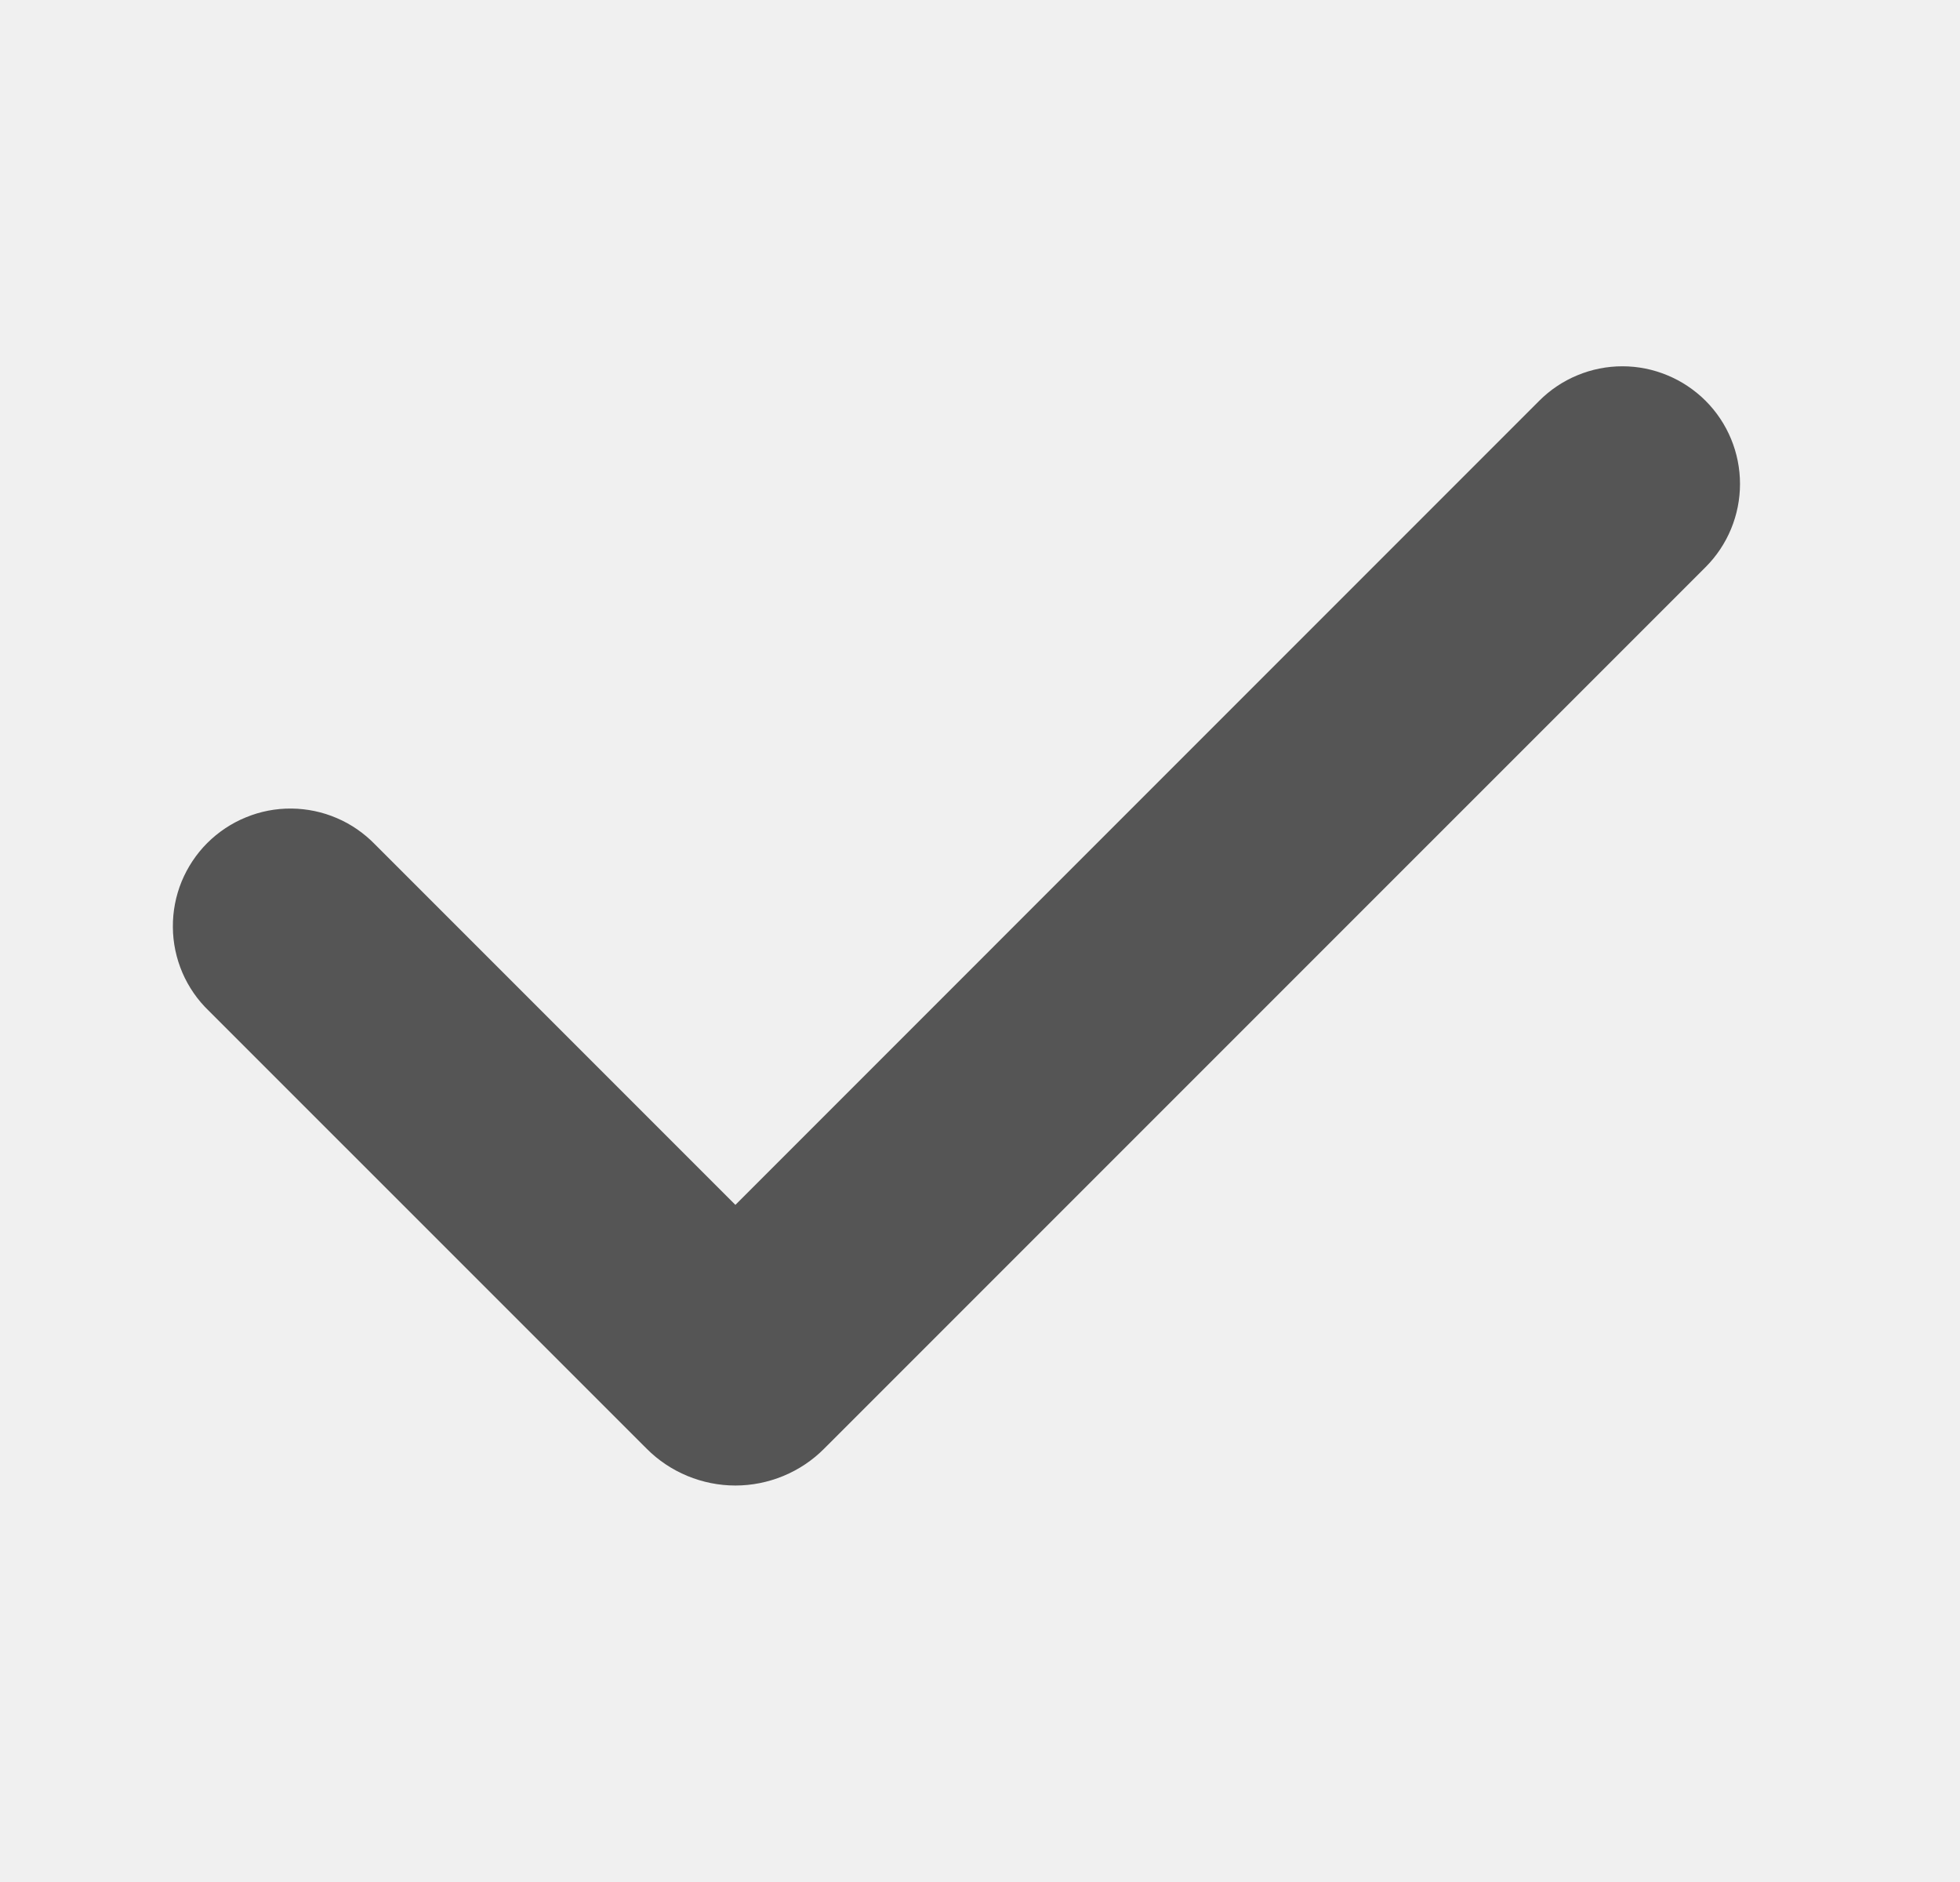
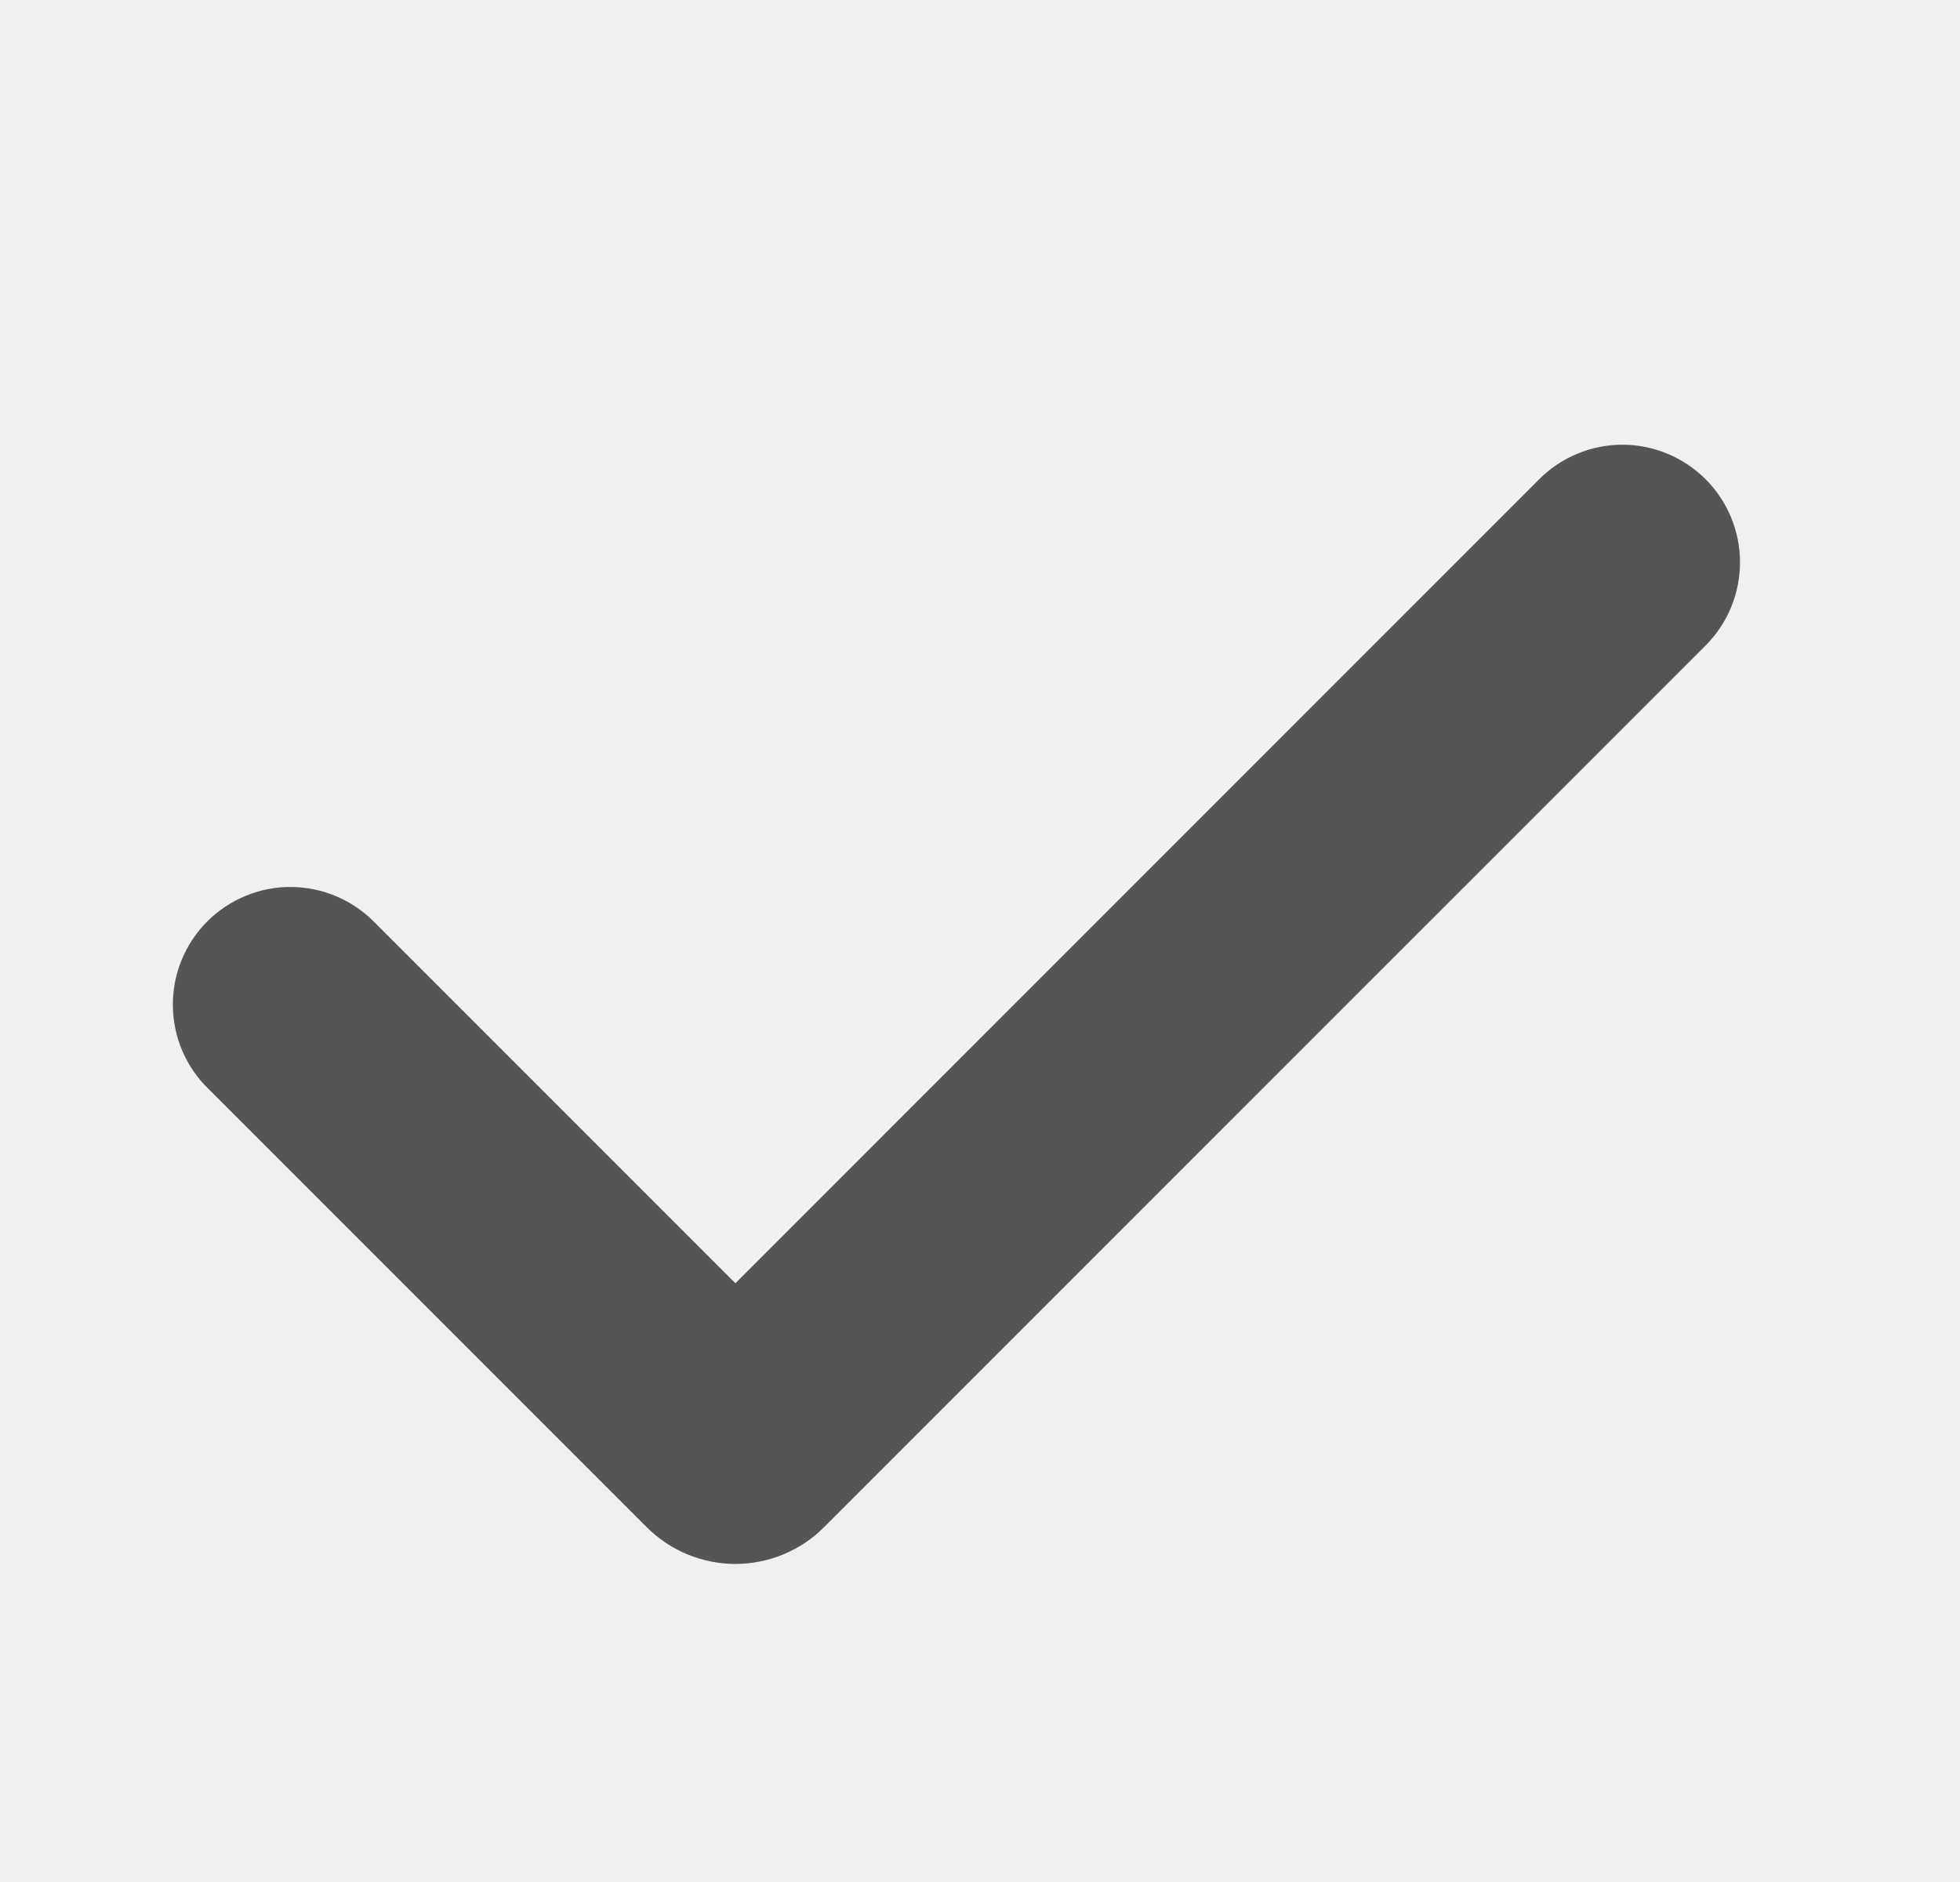
<svg xmlns="http://www.w3.org/2000/svg" width="25" height="24" viewBox="0 0 25 24" fill="none">
  <g clip-path="url(#clip0_210_50)">
-     <path fill-rule="evenodd" clip-rule="evenodd" d="M21.755 5.111C22.036 5.392 22.194 5.774 22.194 6.171C22.194 6.569 22.036 6.951 21.755 7.232L10.511 18.475C10.363 18.624 10.187 18.741 9.992 18.822C9.798 18.902 9.59 18.944 9.38 18.944C9.17 18.944 8.962 18.902 8.768 18.822C8.573 18.741 8.397 18.624 8.249 18.475L2.663 12.89C2.519 12.752 2.405 12.586 2.326 12.403C2.248 12.22 2.206 12.023 2.205 11.824C2.203 11.625 2.241 11.427 2.316 11.243C2.392 11.059 2.503 10.891 2.644 10.75C2.785 10.61 2.952 10.498 3.137 10.423C3.321 10.347 3.518 10.309 3.718 10.311C3.917 10.313 4.114 10.354 4.297 10.433C4.48 10.511 4.645 10.626 4.784 10.769L9.38 15.365L19.633 5.111C19.772 4.972 19.937 4.861 20.119 4.786C20.301 4.71 20.497 4.671 20.694 4.671C20.891 4.671 21.086 4.71 21.268 4.786C21.45 4.861 21.615 4.972 21.755 5.111Z" fill="#555555" />
+     <path fill-rule="evenodd" clip-rule="evenodd" d="M21.755 6.111C22.036 6.392 22.194 6.774 22.194 7.171C22.194 7.569 22.036 7.951 21.755 8.232L10.511 19.475C10.363 19.624 10.187 19.741 9.992 19.822C9.798 19.902 9.59 19.944 9.38 19.944C9.17 19.944 8.962 19.902 8.768 19.822C8.573 19.741 8.397 19.624 8.249 19.475L2.663 13.89C2.519 13.752 2.405 13.586 2.326 13.403C2.248 13.22 2.206 13.023 2.205 12.824C2.203 12.625 2.241 12.427 2.316 12.243C2.392 12.059 2.503 11.891 2.644 11.75C2.785 11.61 2.952 11.498 3.137 11.423C3.321 11.347 3.518 11.309 3.718 11.311C3.917 11.313 4.114 11.354 4.297 11.433C4.48 11.511 4.645 11.626 4.784 11.769L9.38 16.365L19.633 6.111C19.772 5.972 19.937 5.861 20.119 5.786C20.301 5.71 20.497 5.671 20.694 5.671C20.891 5.671 21.086 5.71 21.268 5.786C21.45 5.861 21.615 5.972 21.755 6.111Z" fill="#555555" />
  </g>
  <defs>
    <clipPath id="clip0_210_50">
      <rect width="24" height="24" fill="white" transform="translate(0.208527)" />
    </clipPath>
  </defs>
</svg>
